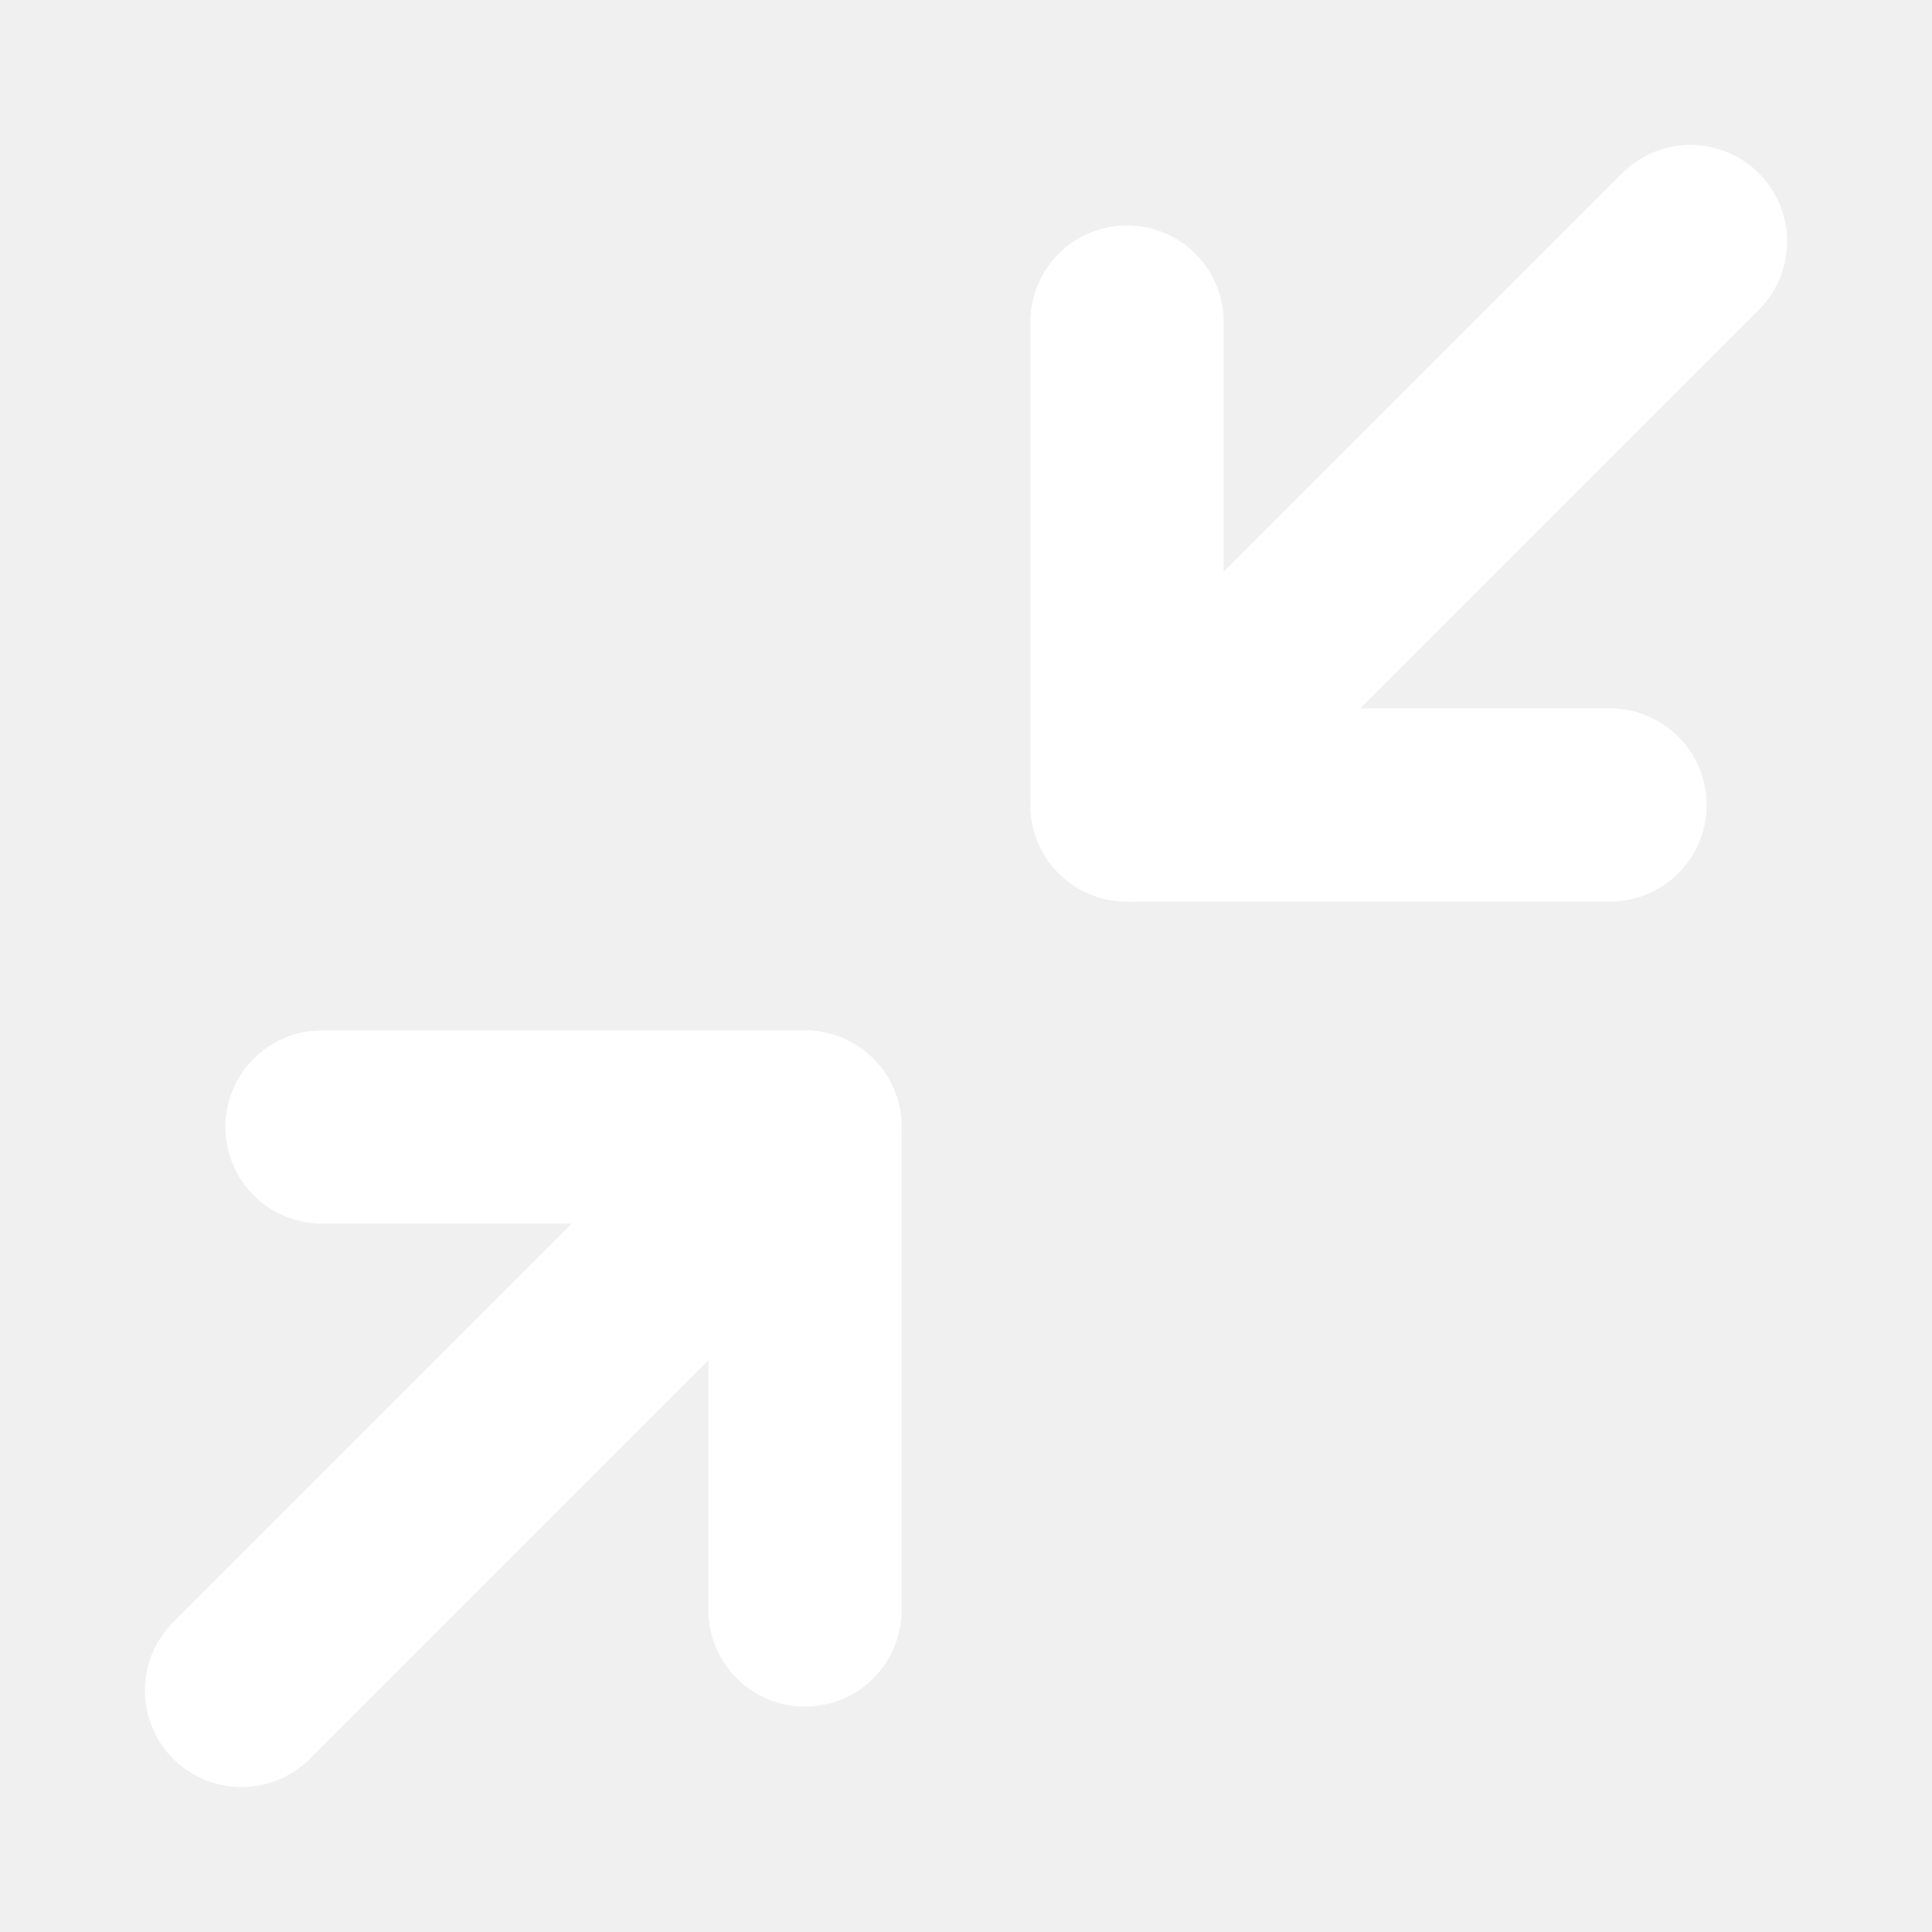
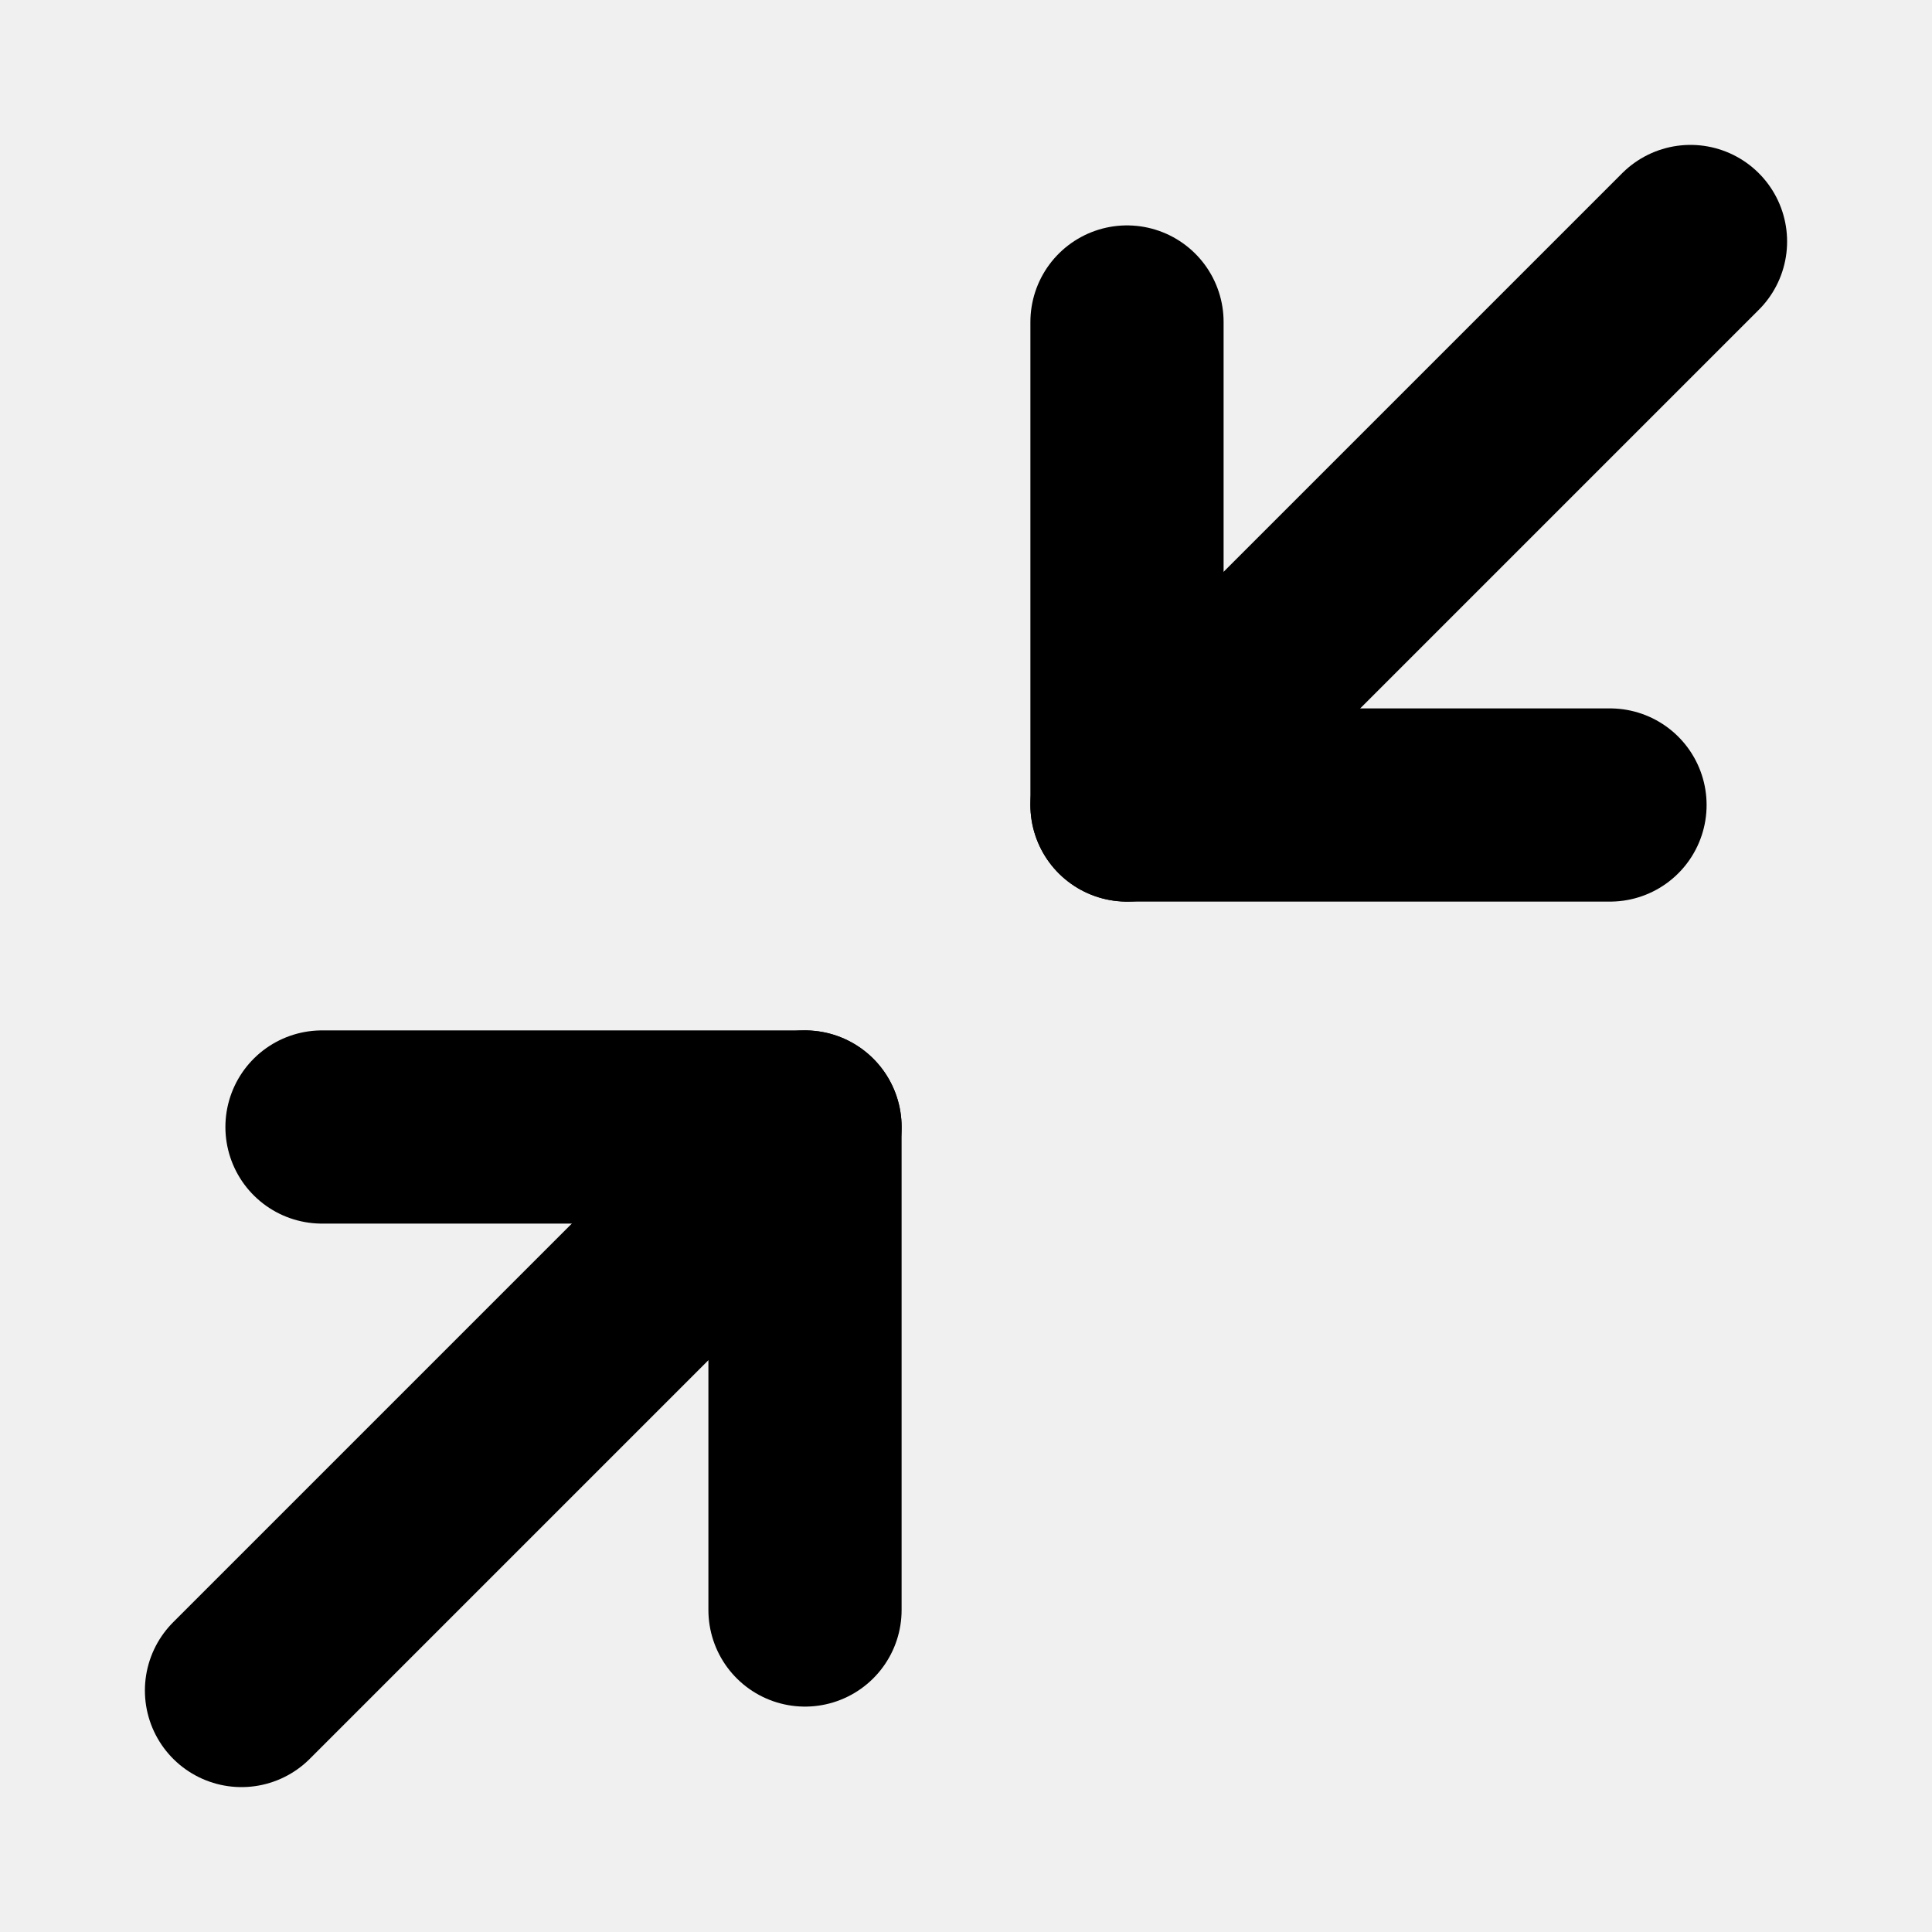
<svg xmlns="http://www.w3.org/2000/svg" width="30" height="30" viewBox="0 0 30 30" fill="none">
-   <path d="M5 17.5H12.5V25" stroke="white" stroke-width="3" stroke-linecap="round" stroke-linejoin="round" />
-   <path d="M25 12.5H17.5V5" stroke="white" stroke-width="3" stroke-linecap="round" stroke-linejoin="round" />
-   <path d="M17.5 12.5L26.25 3.75" stroke="white" stroke-width="3" stroke-linecap="round" stroke-linejoin="round" />
-   <path d="M3.75 26.25L12.5 17.5" stroke="white" stroke-width="3" stroke-linecap="round" stroke-linejoin="round" />
+   <path d="M5 17.5H12.5V25" stroke="currentColor" stroke-width="3" stroke-linecap="round" stroke-linejoin="round" />
+   <path d="M25 12.5H17.5V5" stroke="currentColor" stroke-width="3" stroke-linecap="round" stroke-linejoin="round" />
+   <path d="M17.5 12.5L26.25 3.75" stroke="currentColor" stroke-width="3" stroke-linecap="round" stroke-linejoin="round" />
+   <path d="M3.75 26.25L12.5 17.5" stroke="currentColor" stroke-width="3" stroke-linecap="round" stroke-linejoin="round" />
</svg>
